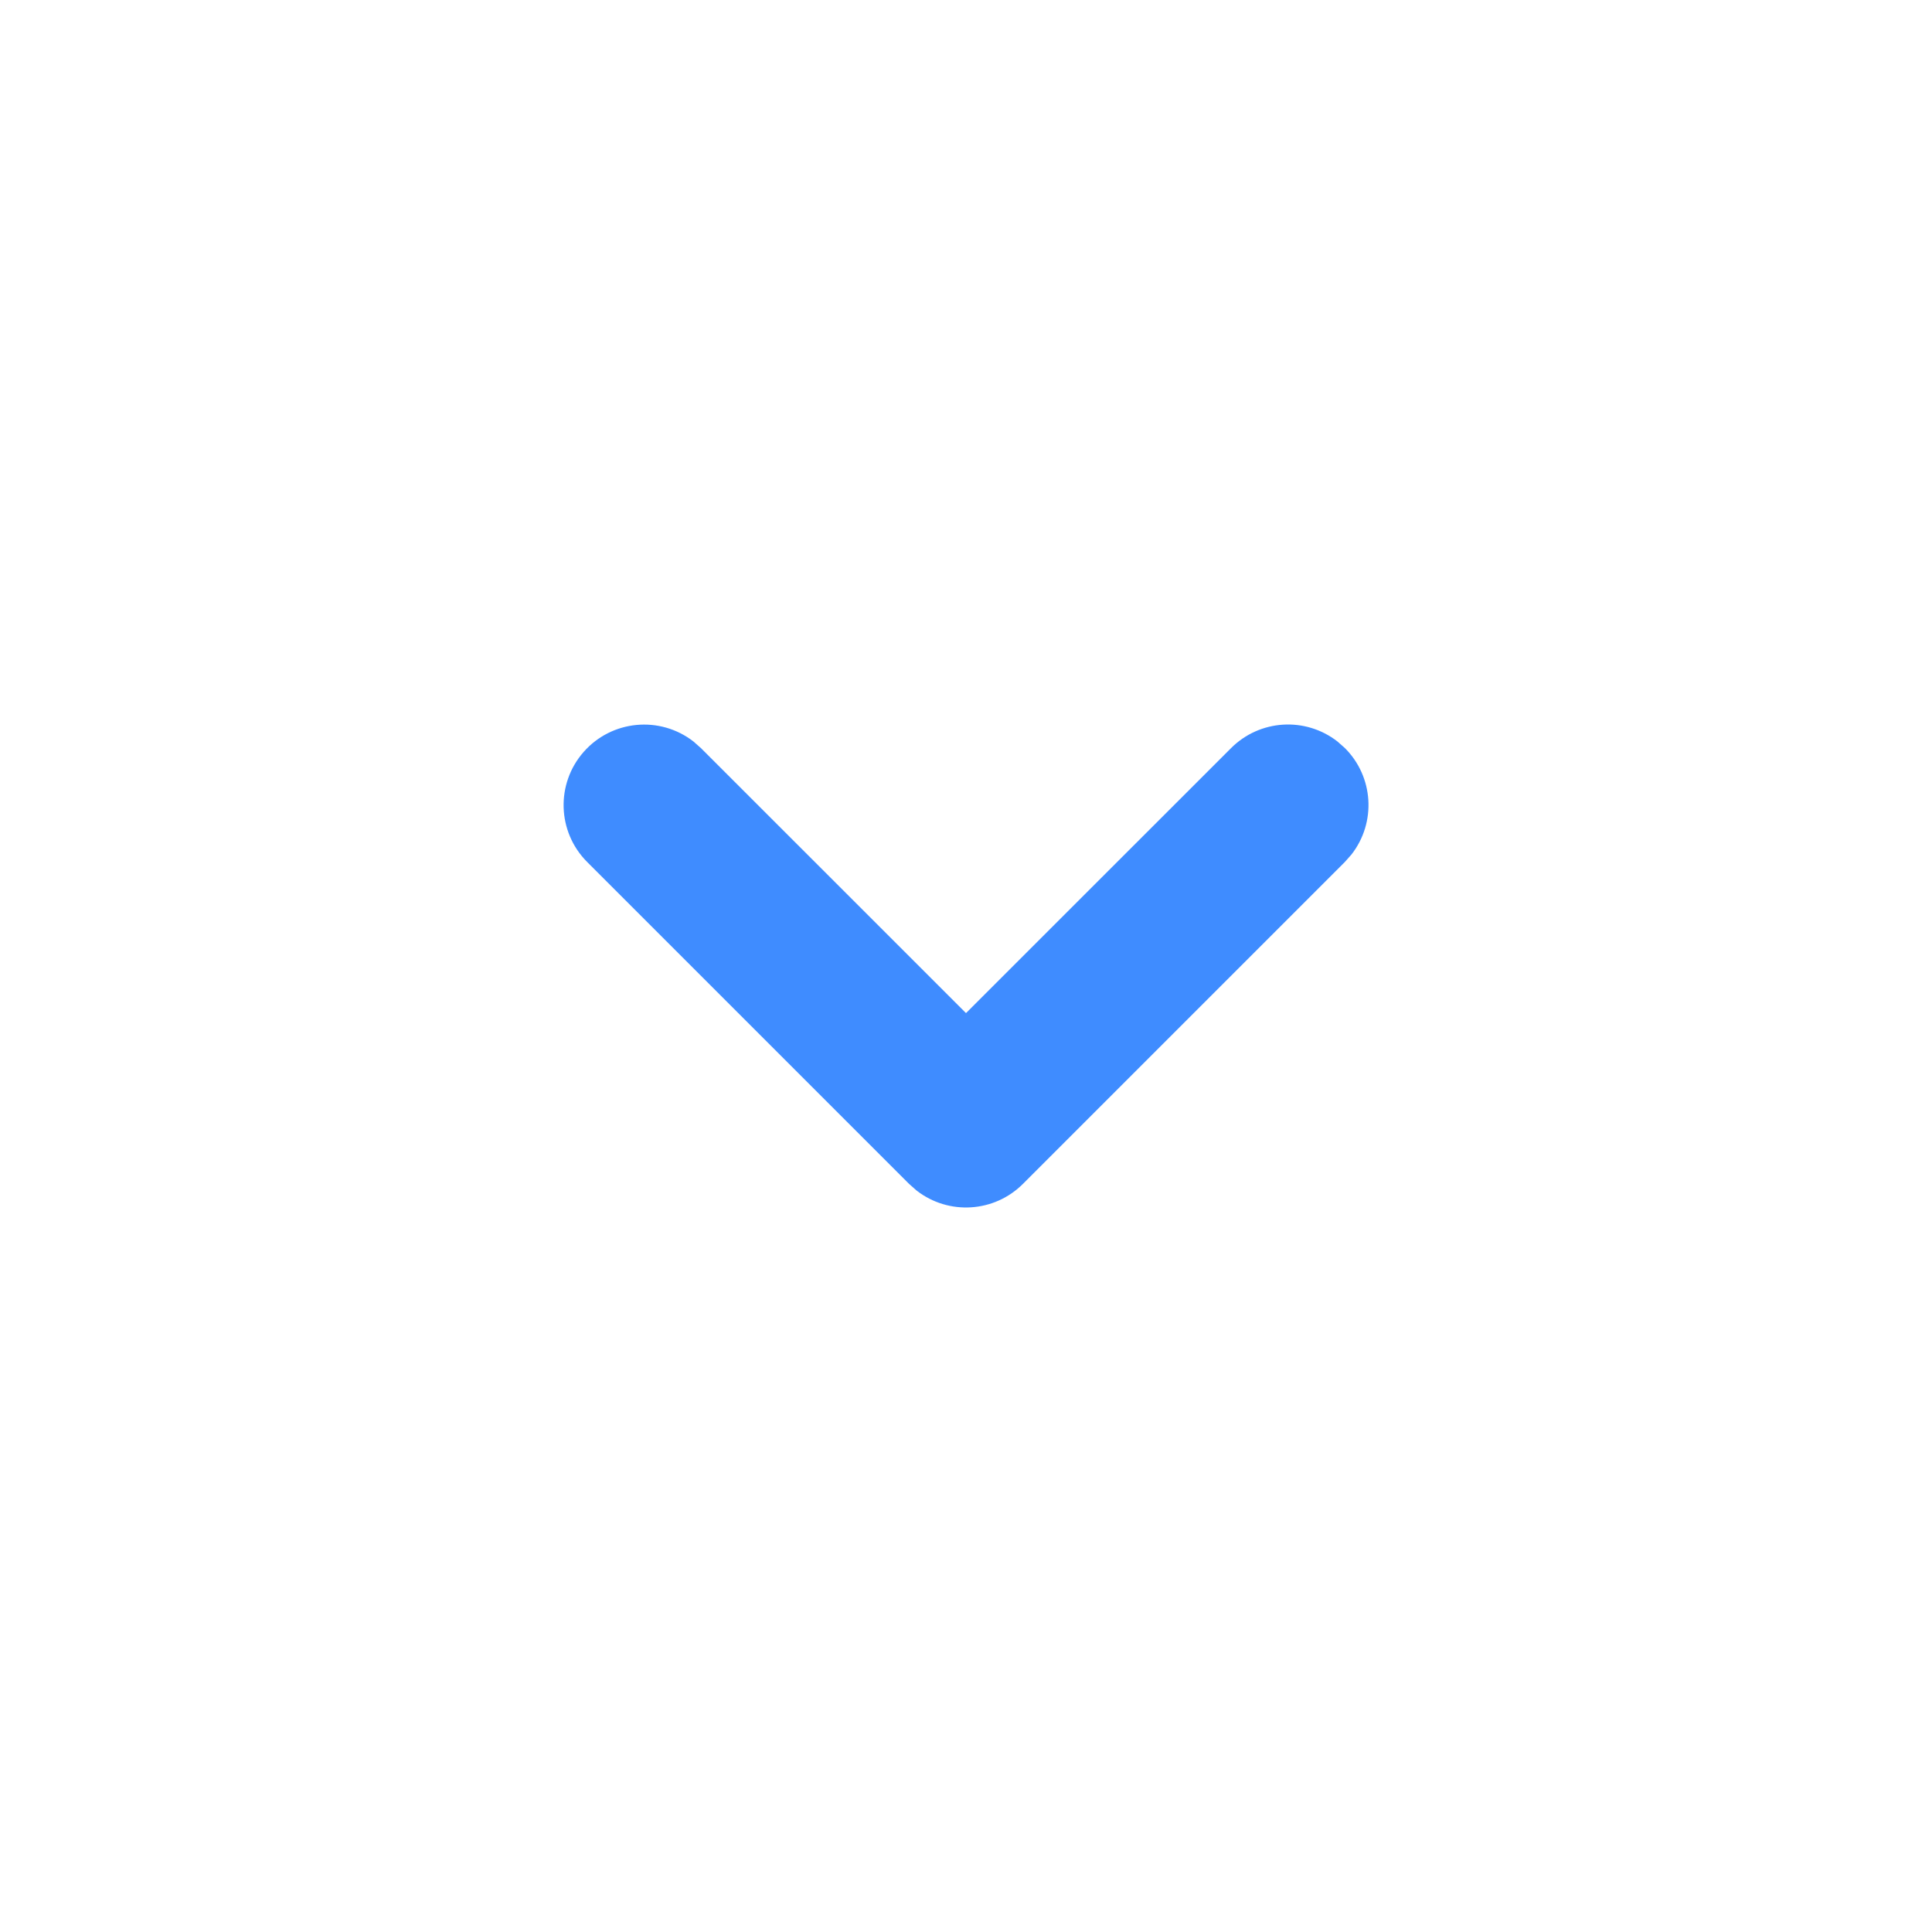
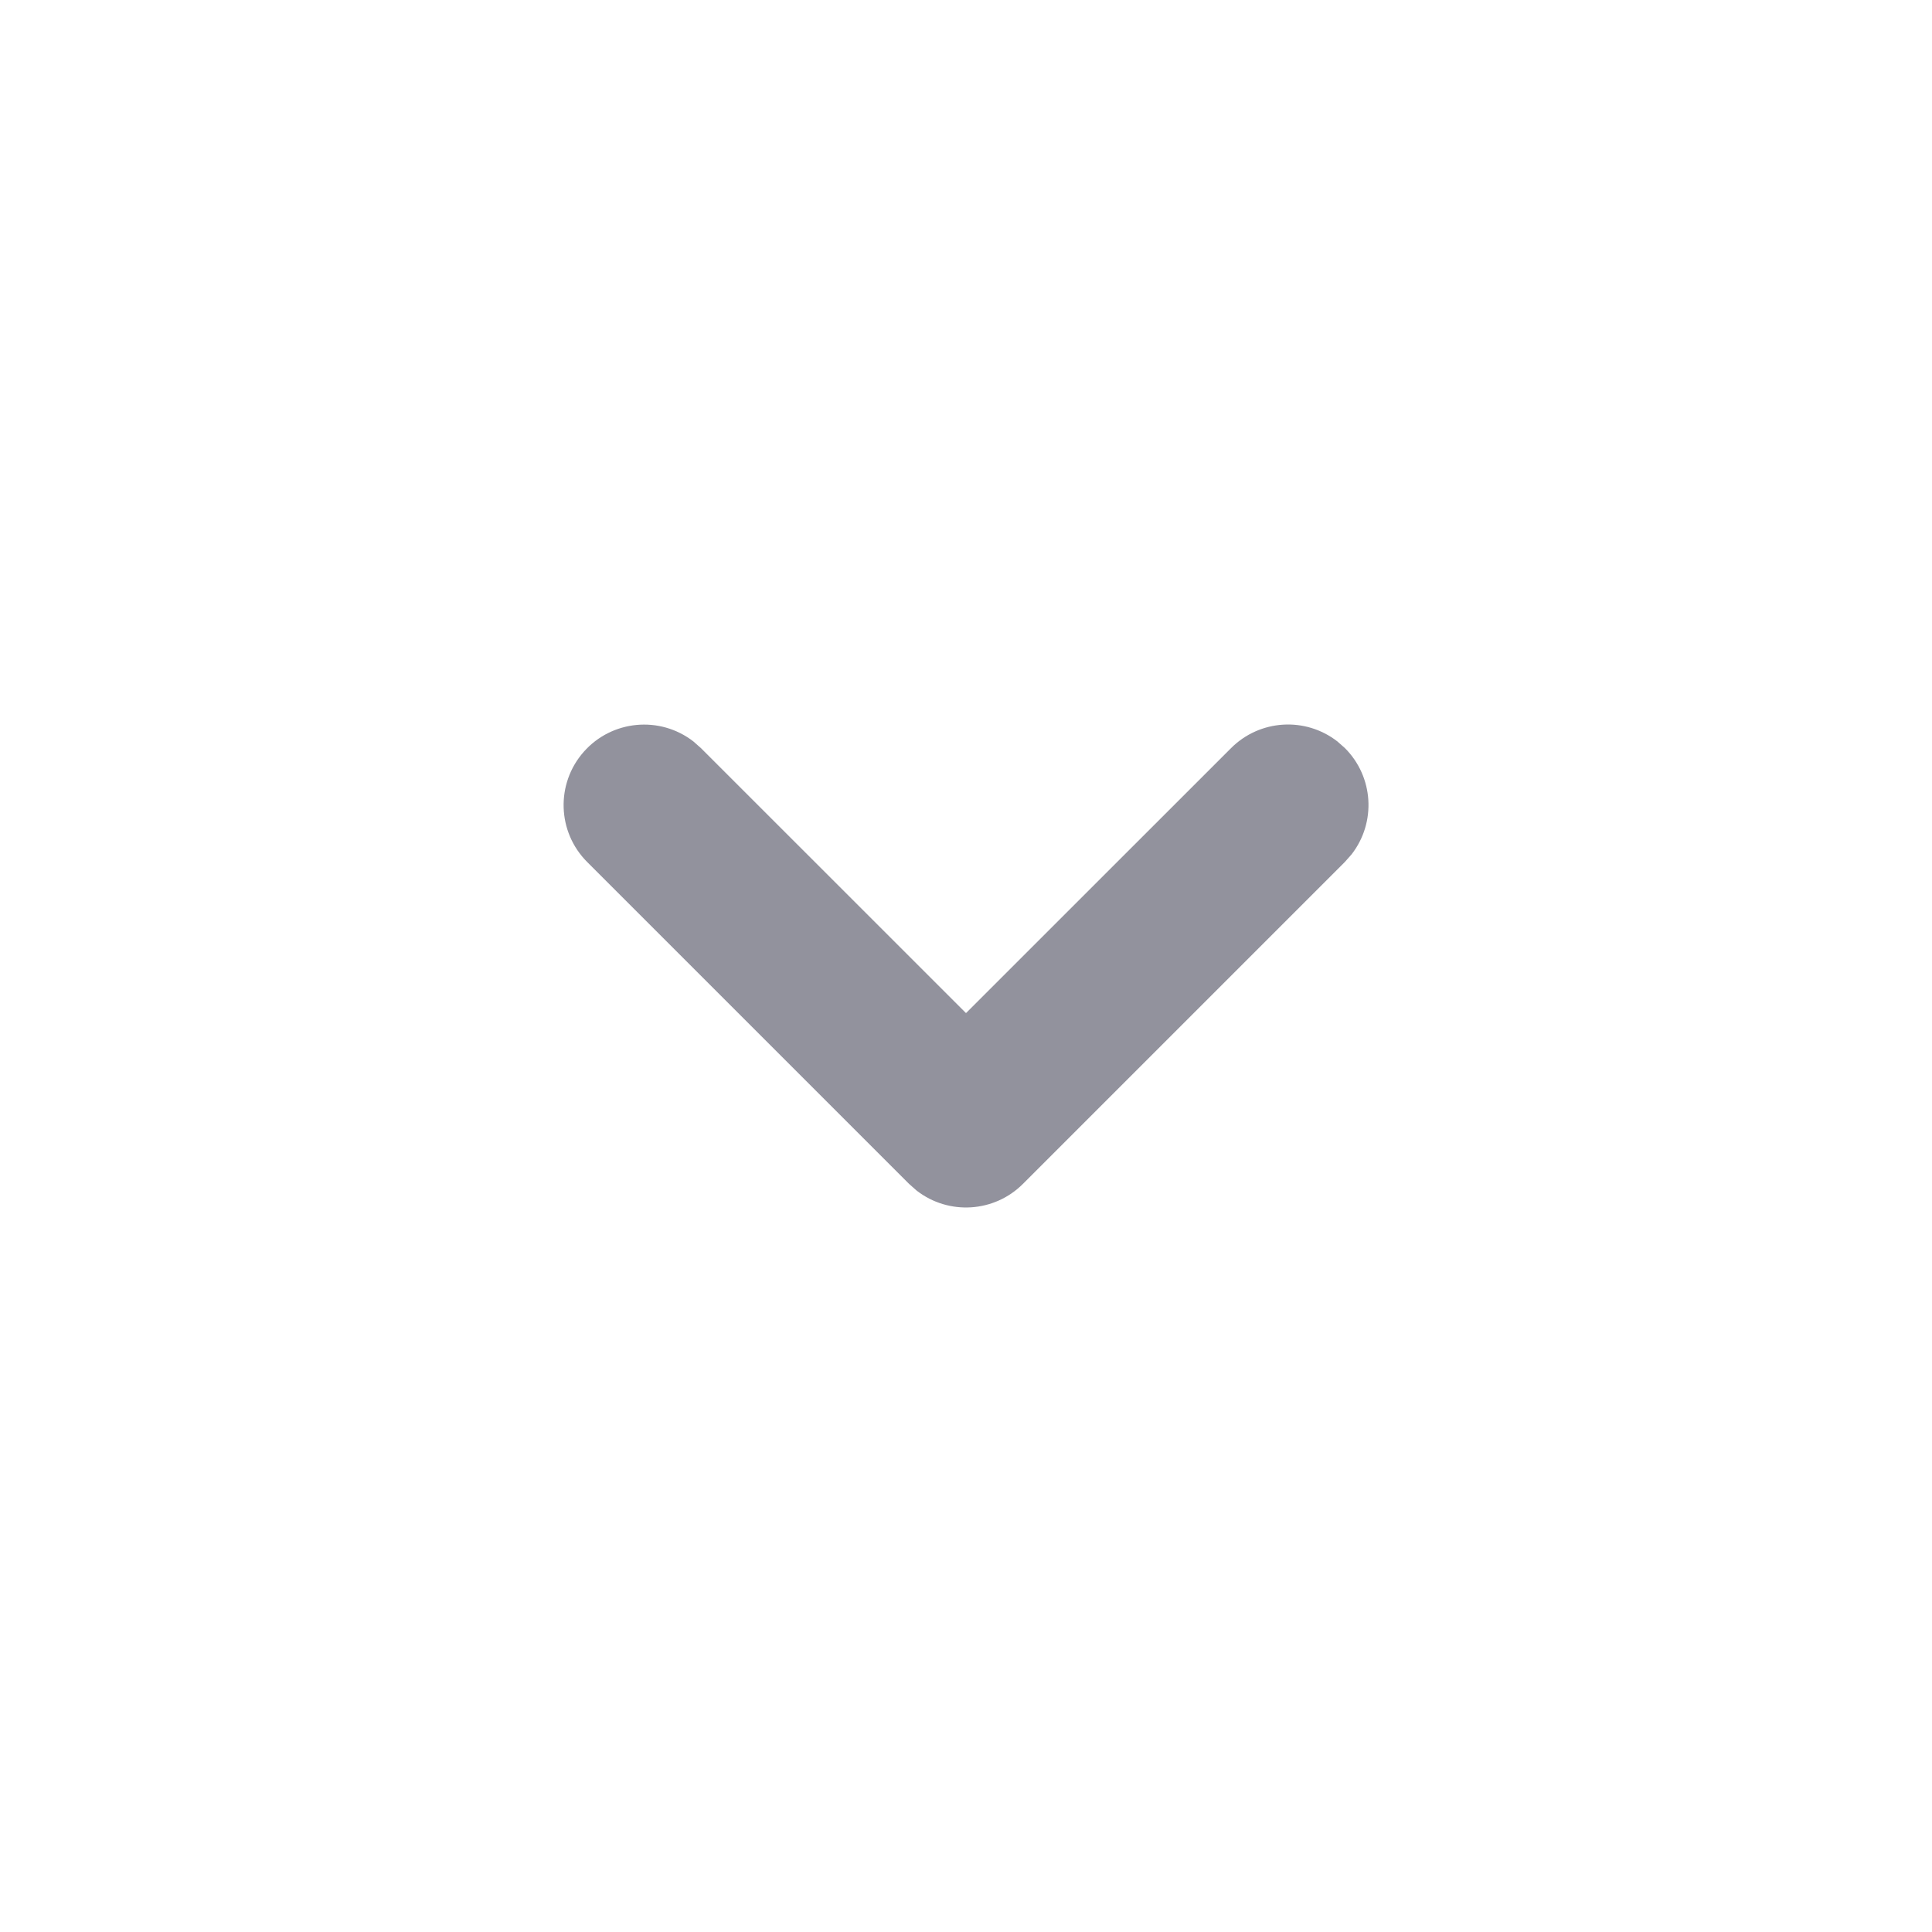
- <svg xmlns="http://www.w3.org/2000/svg" fill="#3f8cff" width="24" height="24" viewBox="0 0 24 24">
+ <svg xmlns="http://www.w3.org/2000/svg" width="24" height="24" viewBox="0 0 24 24">
  <defs>
    <filter color-interpolation-filters="auto" id="a">
      <feColorMatrix in="SourceGraphic" values="0 0 0 0 0.574 0 0 0 0 0.574 0 0 0 0 0.616 0 0 0 1 0" />
    </filter>
  </defs>
-   <g transform="translate(-677 -2715)" filter="#3f8cff" fill="none" fill-rule="evenodd">
+   <g transform="translate(-677 -2715)" filter="url(#a)" fill="none" fill-rule="evenodd">
    <path d="M677 2715h24v24h-24z" />
-     <path d="M693.707 2724.293a1 1 0 0 1 .083 1.32l-.083.094-4 4a1 1 0 0 1-1.32.083l-.094-.083-4-4a1 1 0 0 1 1.32-1.497l.094.083 3.293 3.292 3.293-3.292a1 1 0 0 1 1.32-.083l.094.083z" fill="#3f8cff" />
+     <path d="M693.707 2724.293a1 1 0 0 1 .083 1.32l-.083.094-4 4a1 1 0 0 1-1.32.083l-.094-.083-4-4a1 1 0 0 1 1.32-1.497l.094.083 3.293 3.292 3.293-3.292a1 1 0 0 1 1.32-.083l.094.083z" fill="#7D8592" />
  </g>
</svg>
